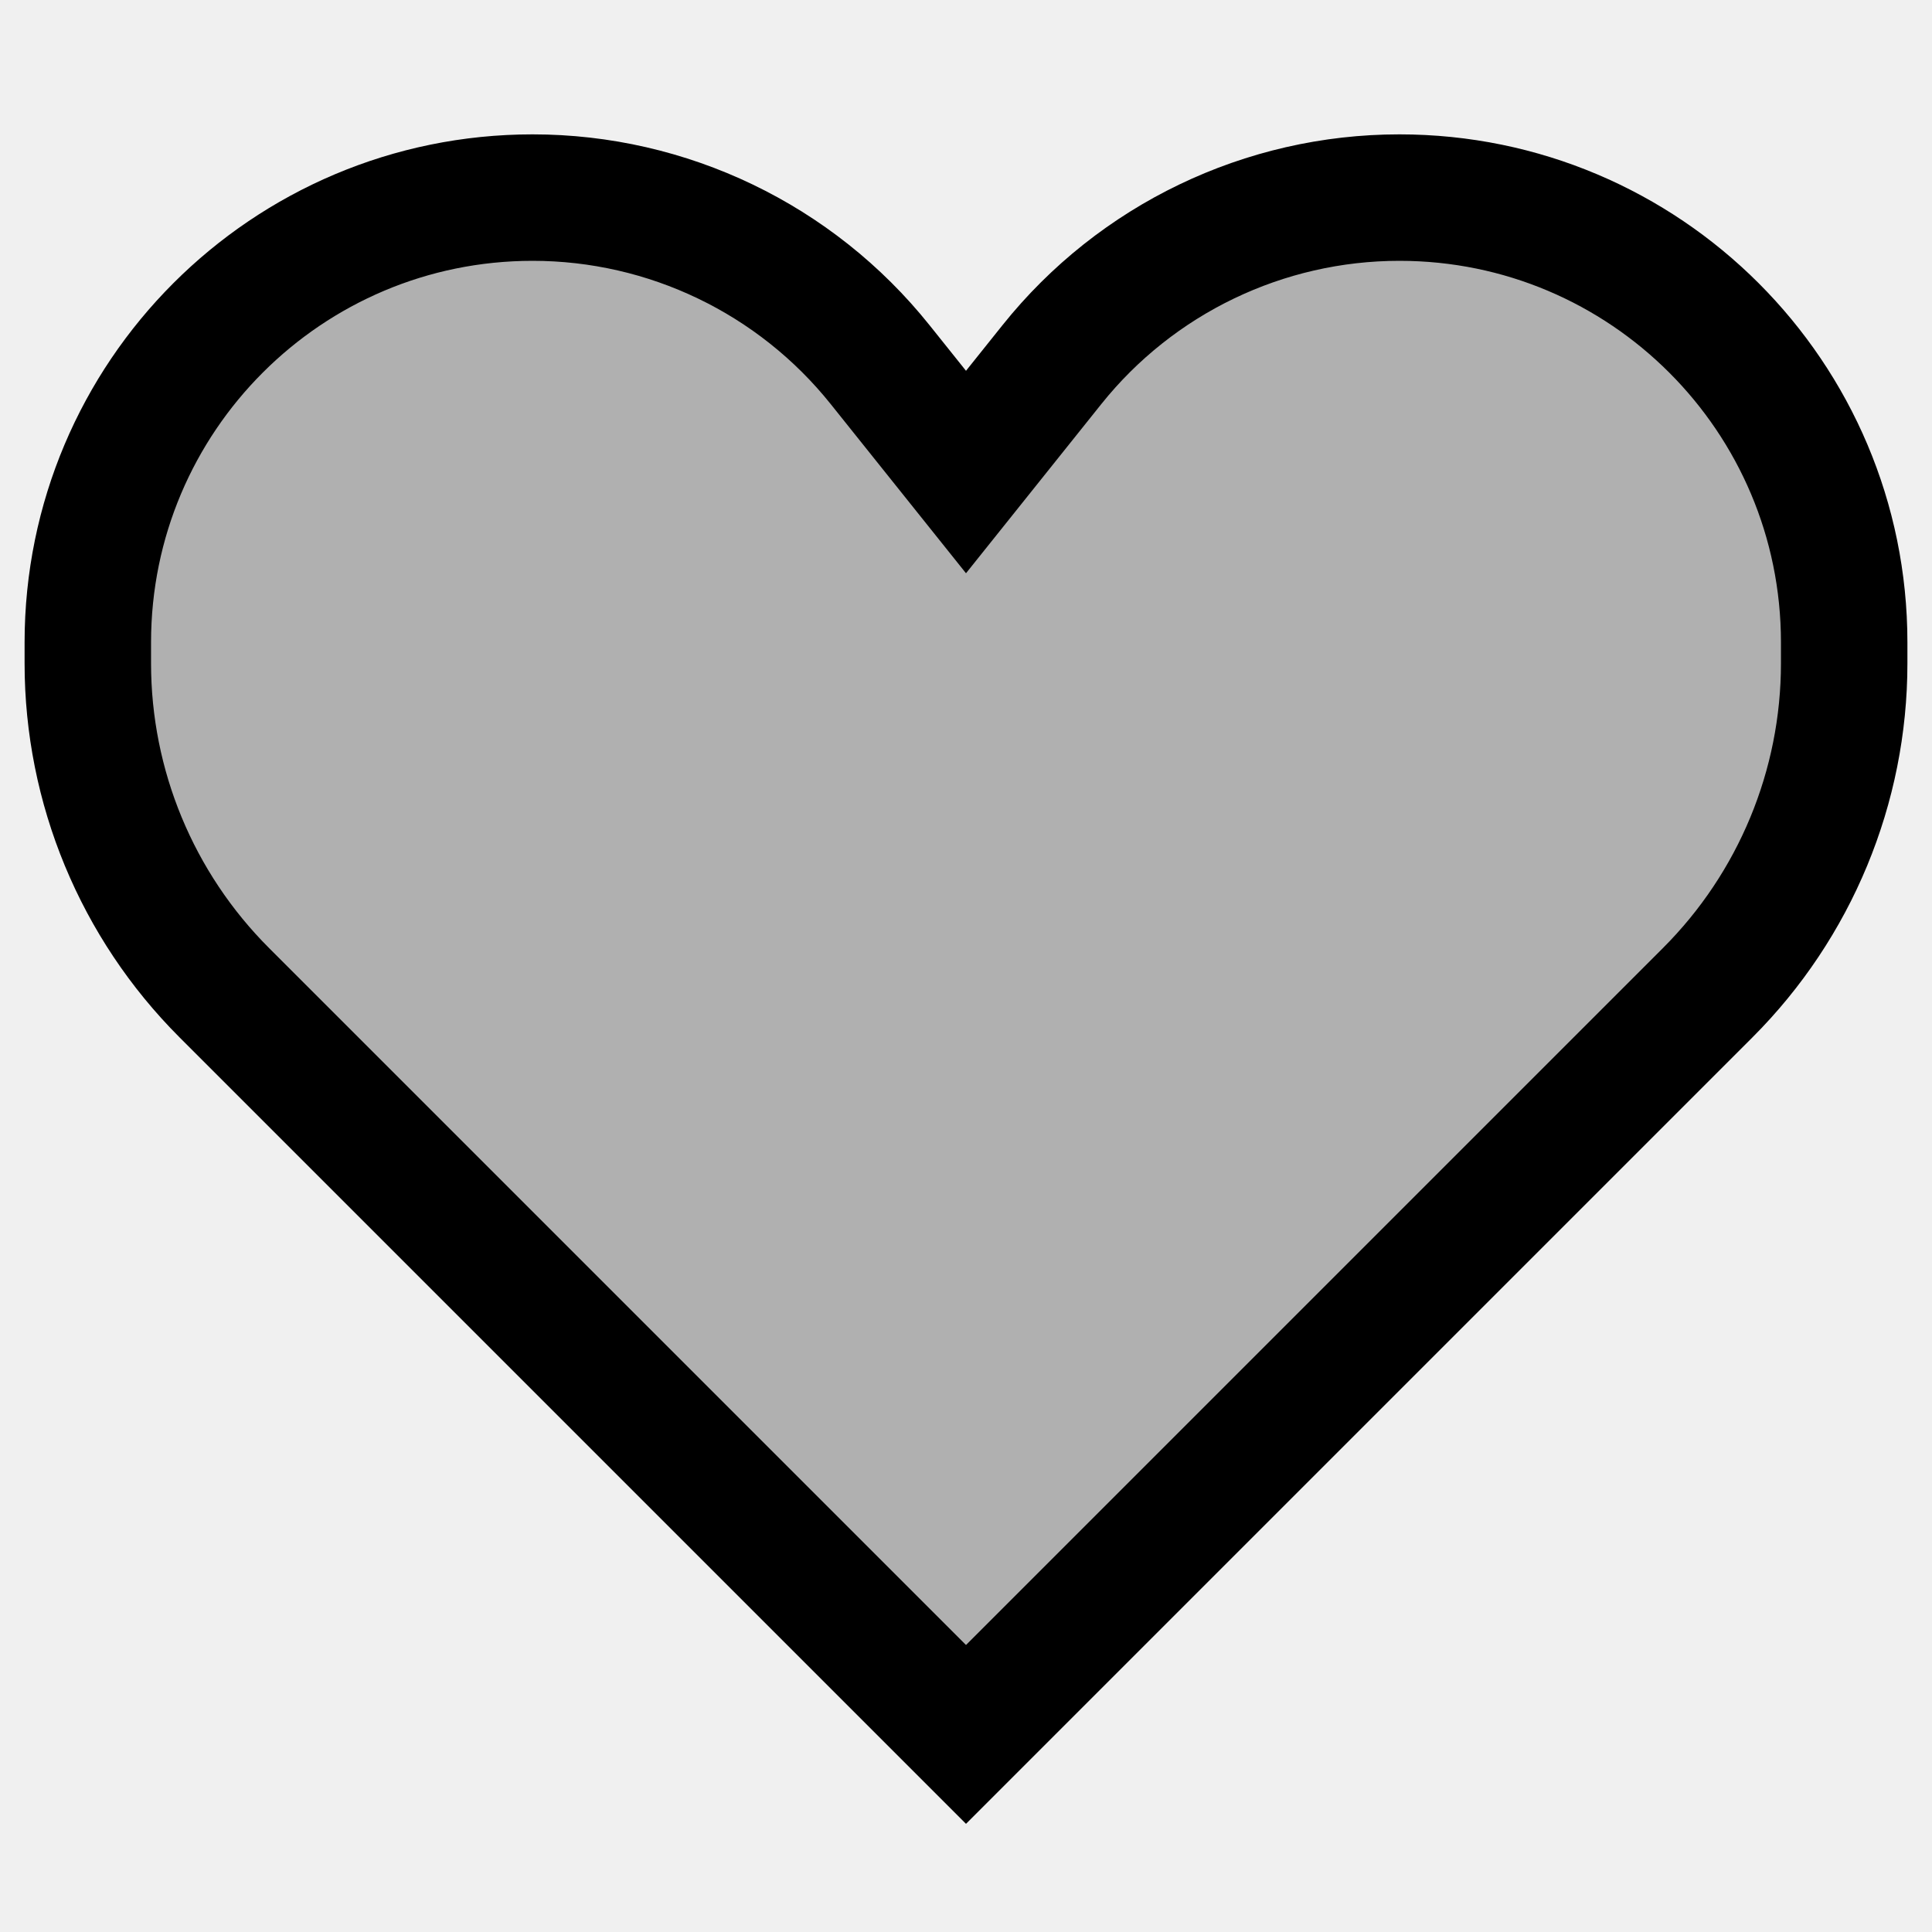
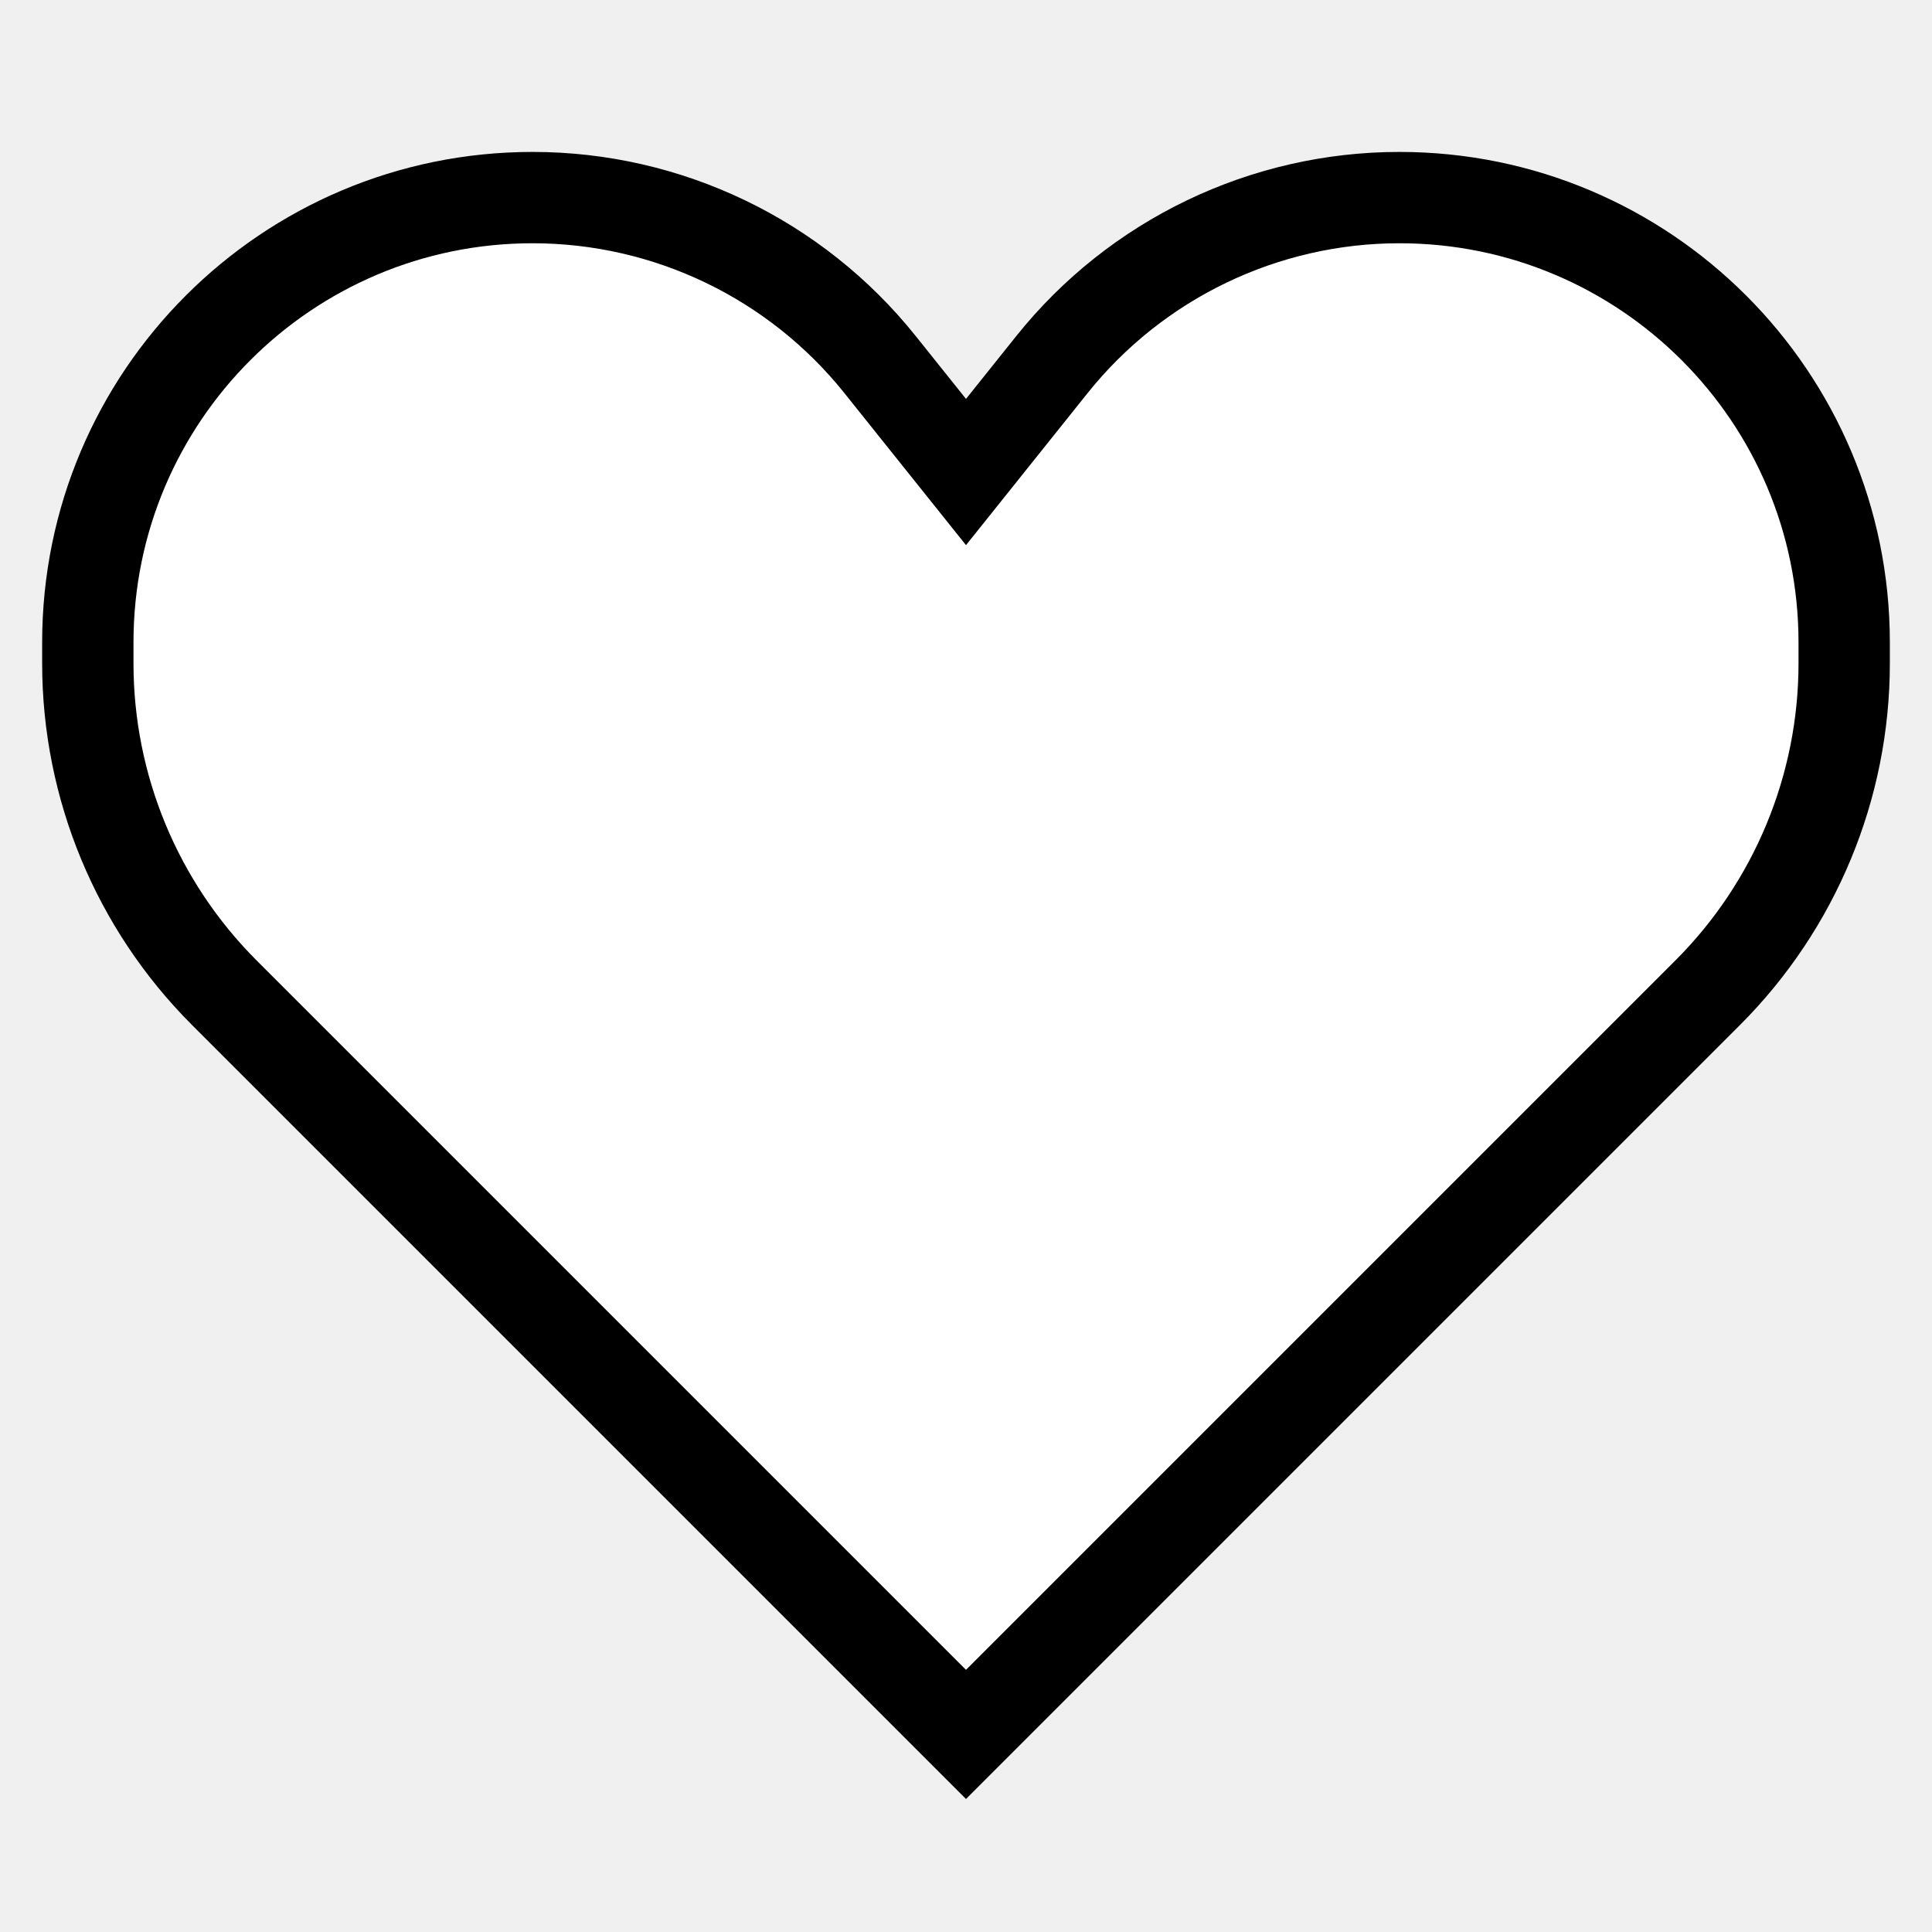
- <svg xmlns="http://www.w3.org/2000/svg" width="174px" height="174px" viewBox="-0.8 -0.8 17.60 17.60" fill="none" stroke="#000000" stroke-width="1.152">
+ <svg xmlns="http://www.w3.org/2000/svg" width="205px" height="205px" viewBox="-0.8 -0.8 17.60 17.60" fill="none" stroke="#000000" stroke-width="0.832">
  <g id="SVGRepo_bgCarrier" stroke-width="0" />
  <g id="SVGRepo_tracerCarrier" stroke-linecap="round" stroke-linejoin="round" />
  <g id="SVGRepo_iconCarrier">
-     <path d="M1.243 8.243L8 15L14.757 8.243C15.553 7.447 16 6.368 16 5.243V5.052C16 2.814 14.186 1 11.948 1C10.717 1 9.552 1.56 8.783 2.521L8 3.5L7.217 2.521C6.448 1.56 5.283 1 4.052 1C1.814 1 0 2.814 0 5.052V5.243C0 6.368 0.447 7.447 1.243 8.243Z" fill="#b0b0b0" />
+     <path d="M1.243 8.243L8 15L14.757 8.243C15.553 7.447 16 6.368 16 5.243V5.052C16 2.814 14.186 1 11.948 1C10.717 1 9.552 1.56 8.783 2.521L8 3.5L7.217 2.521C6.448 1.56 5.283 1 4.052 1C1.814 1 0 2.814 0 5.052V5.243C0 6.368 0.447 7.447 1.243 8.243Z" fill="#ffffff" />
  </g>
</svg>
